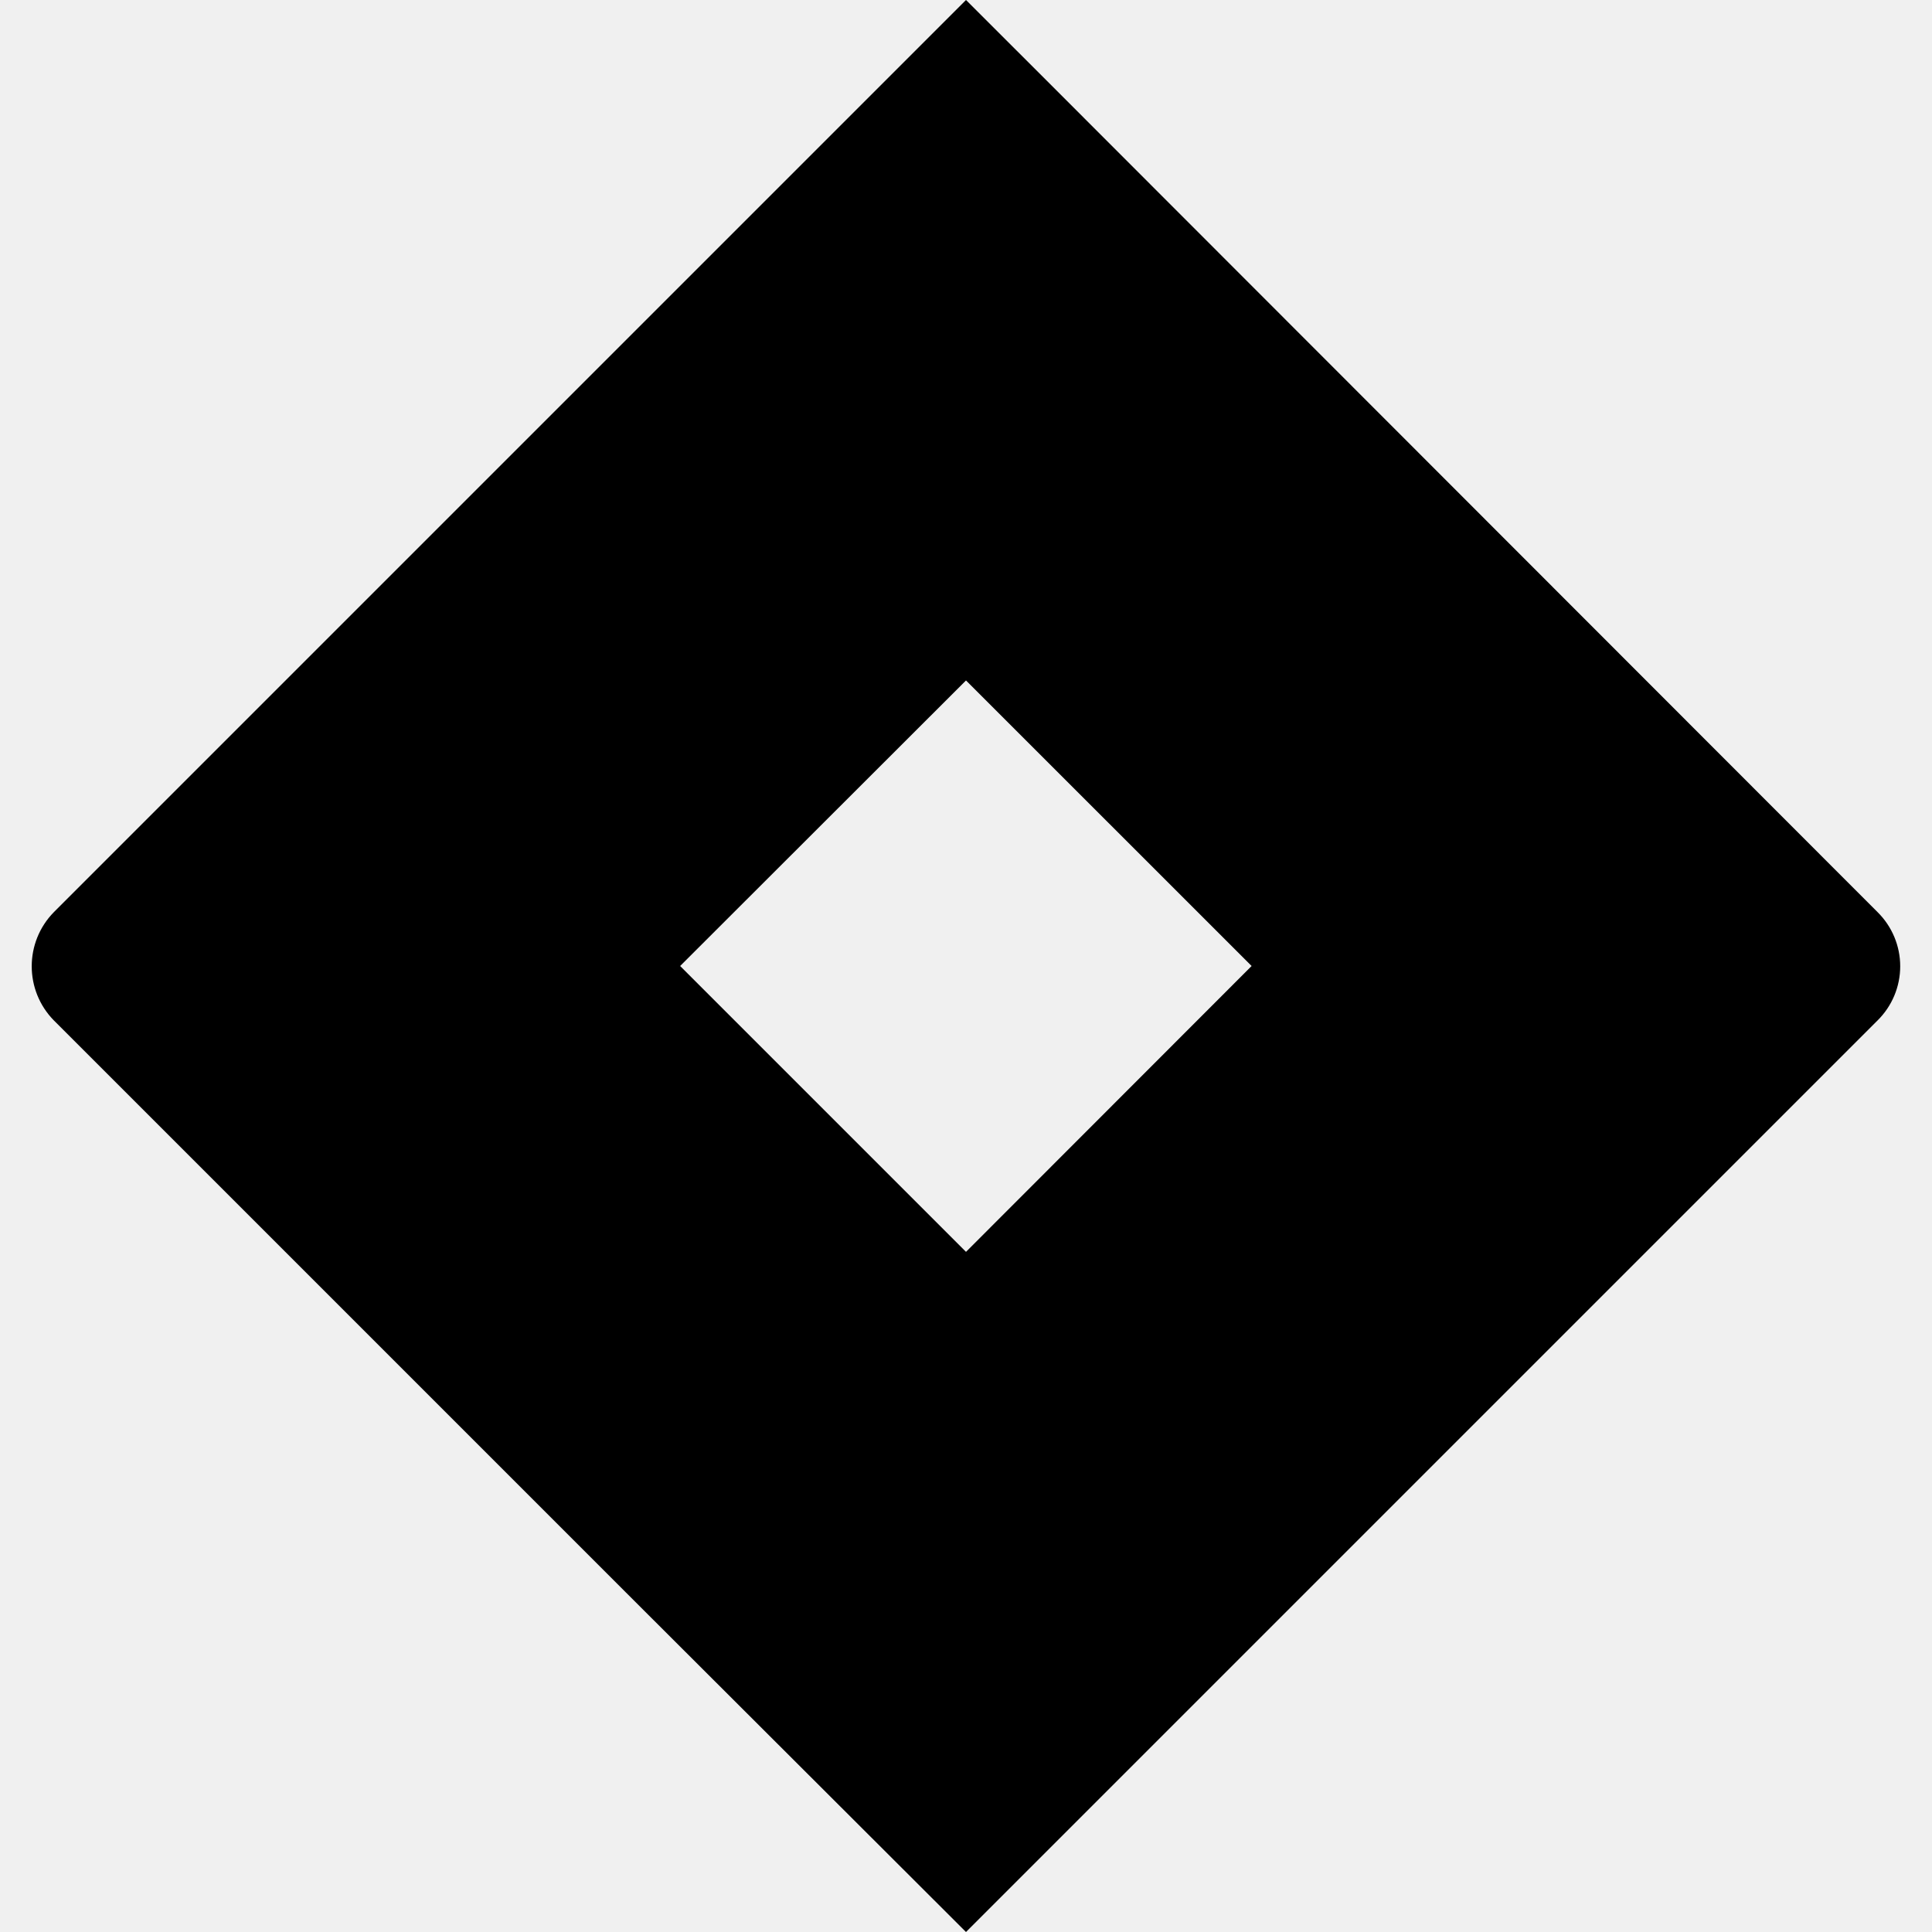
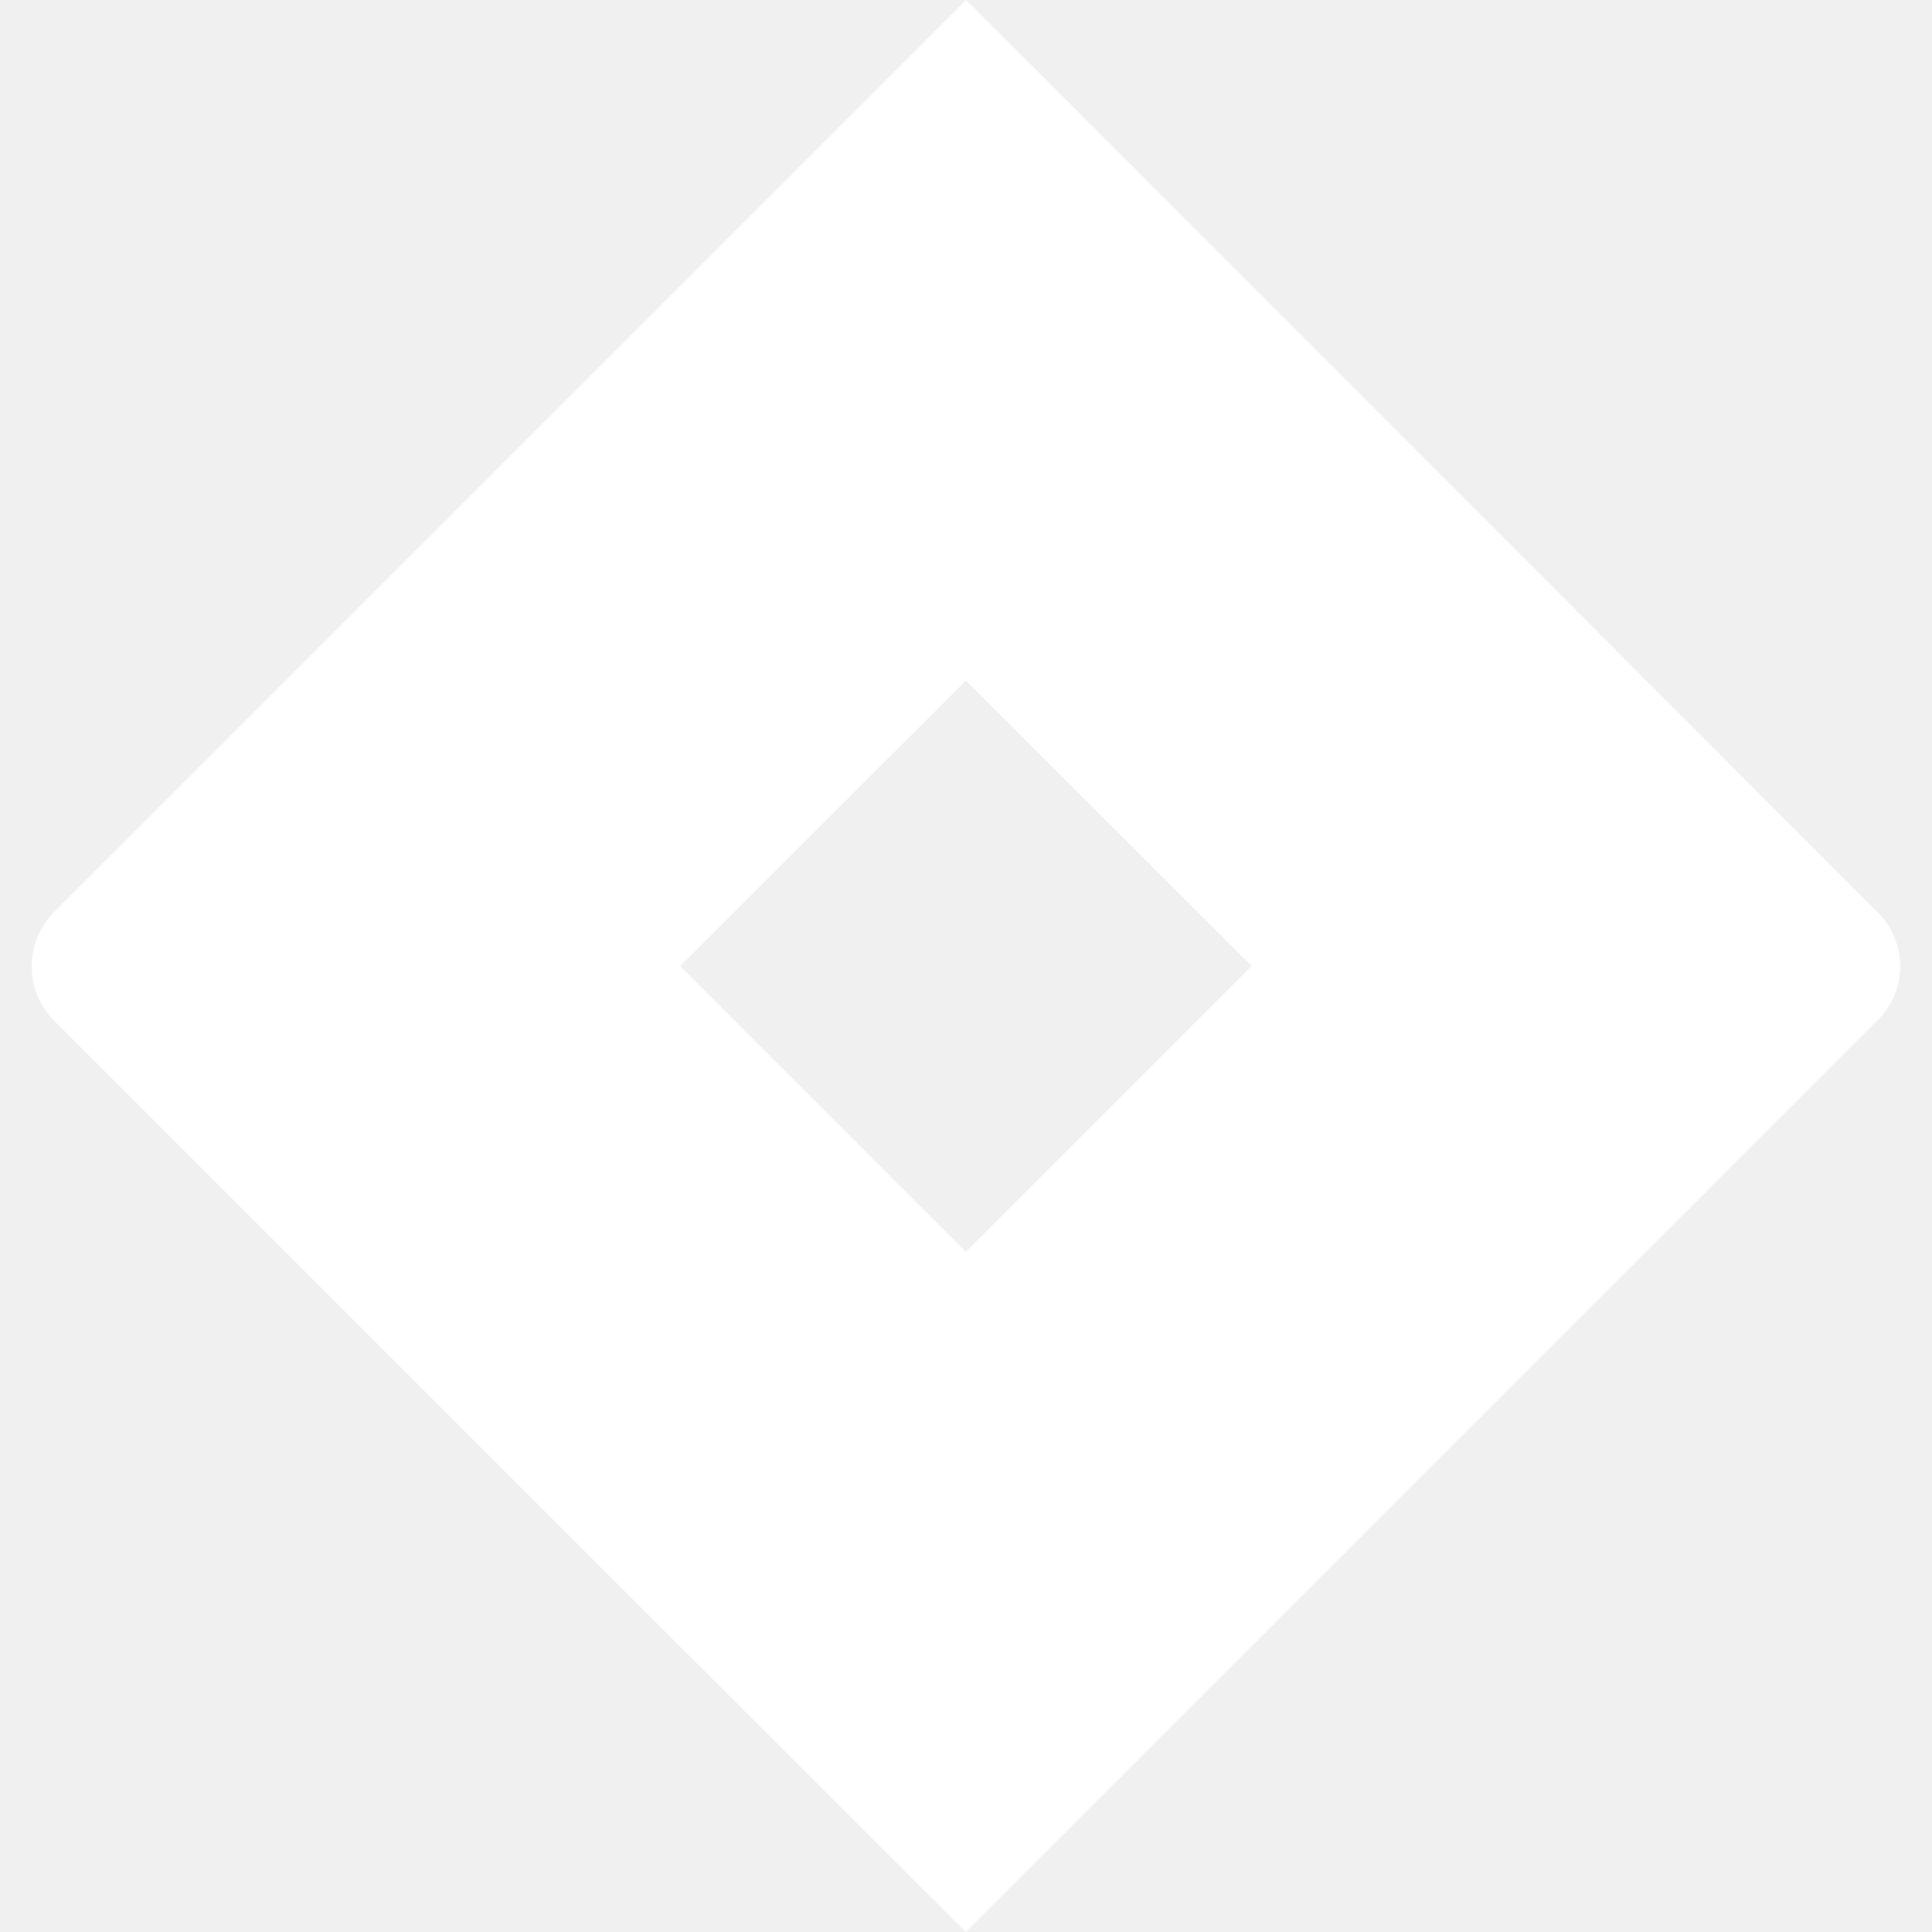
- <svg xmlns="http://www.w3.org/2000/svg" role="img" viewBox="0 0 24 24">
+ <svg xmlns="http://www.w3.org/2000/svg" role="img" fill="#FFFFFF" viewBox="0 0 24 24">
  <path d="M23.323 11.33L13.001 1 12 0 4.225 7.775.67 11.33a.96.96 0 0 0 0 1.347l7.103 7.103L12 24l7.771-7.771.121-.121 3.431-3.431a.945.945 0 0 0 0-1.347zM12 15.551L8.449 12 12 8.453 15.548 12 12 15.551z" />
</svg>
